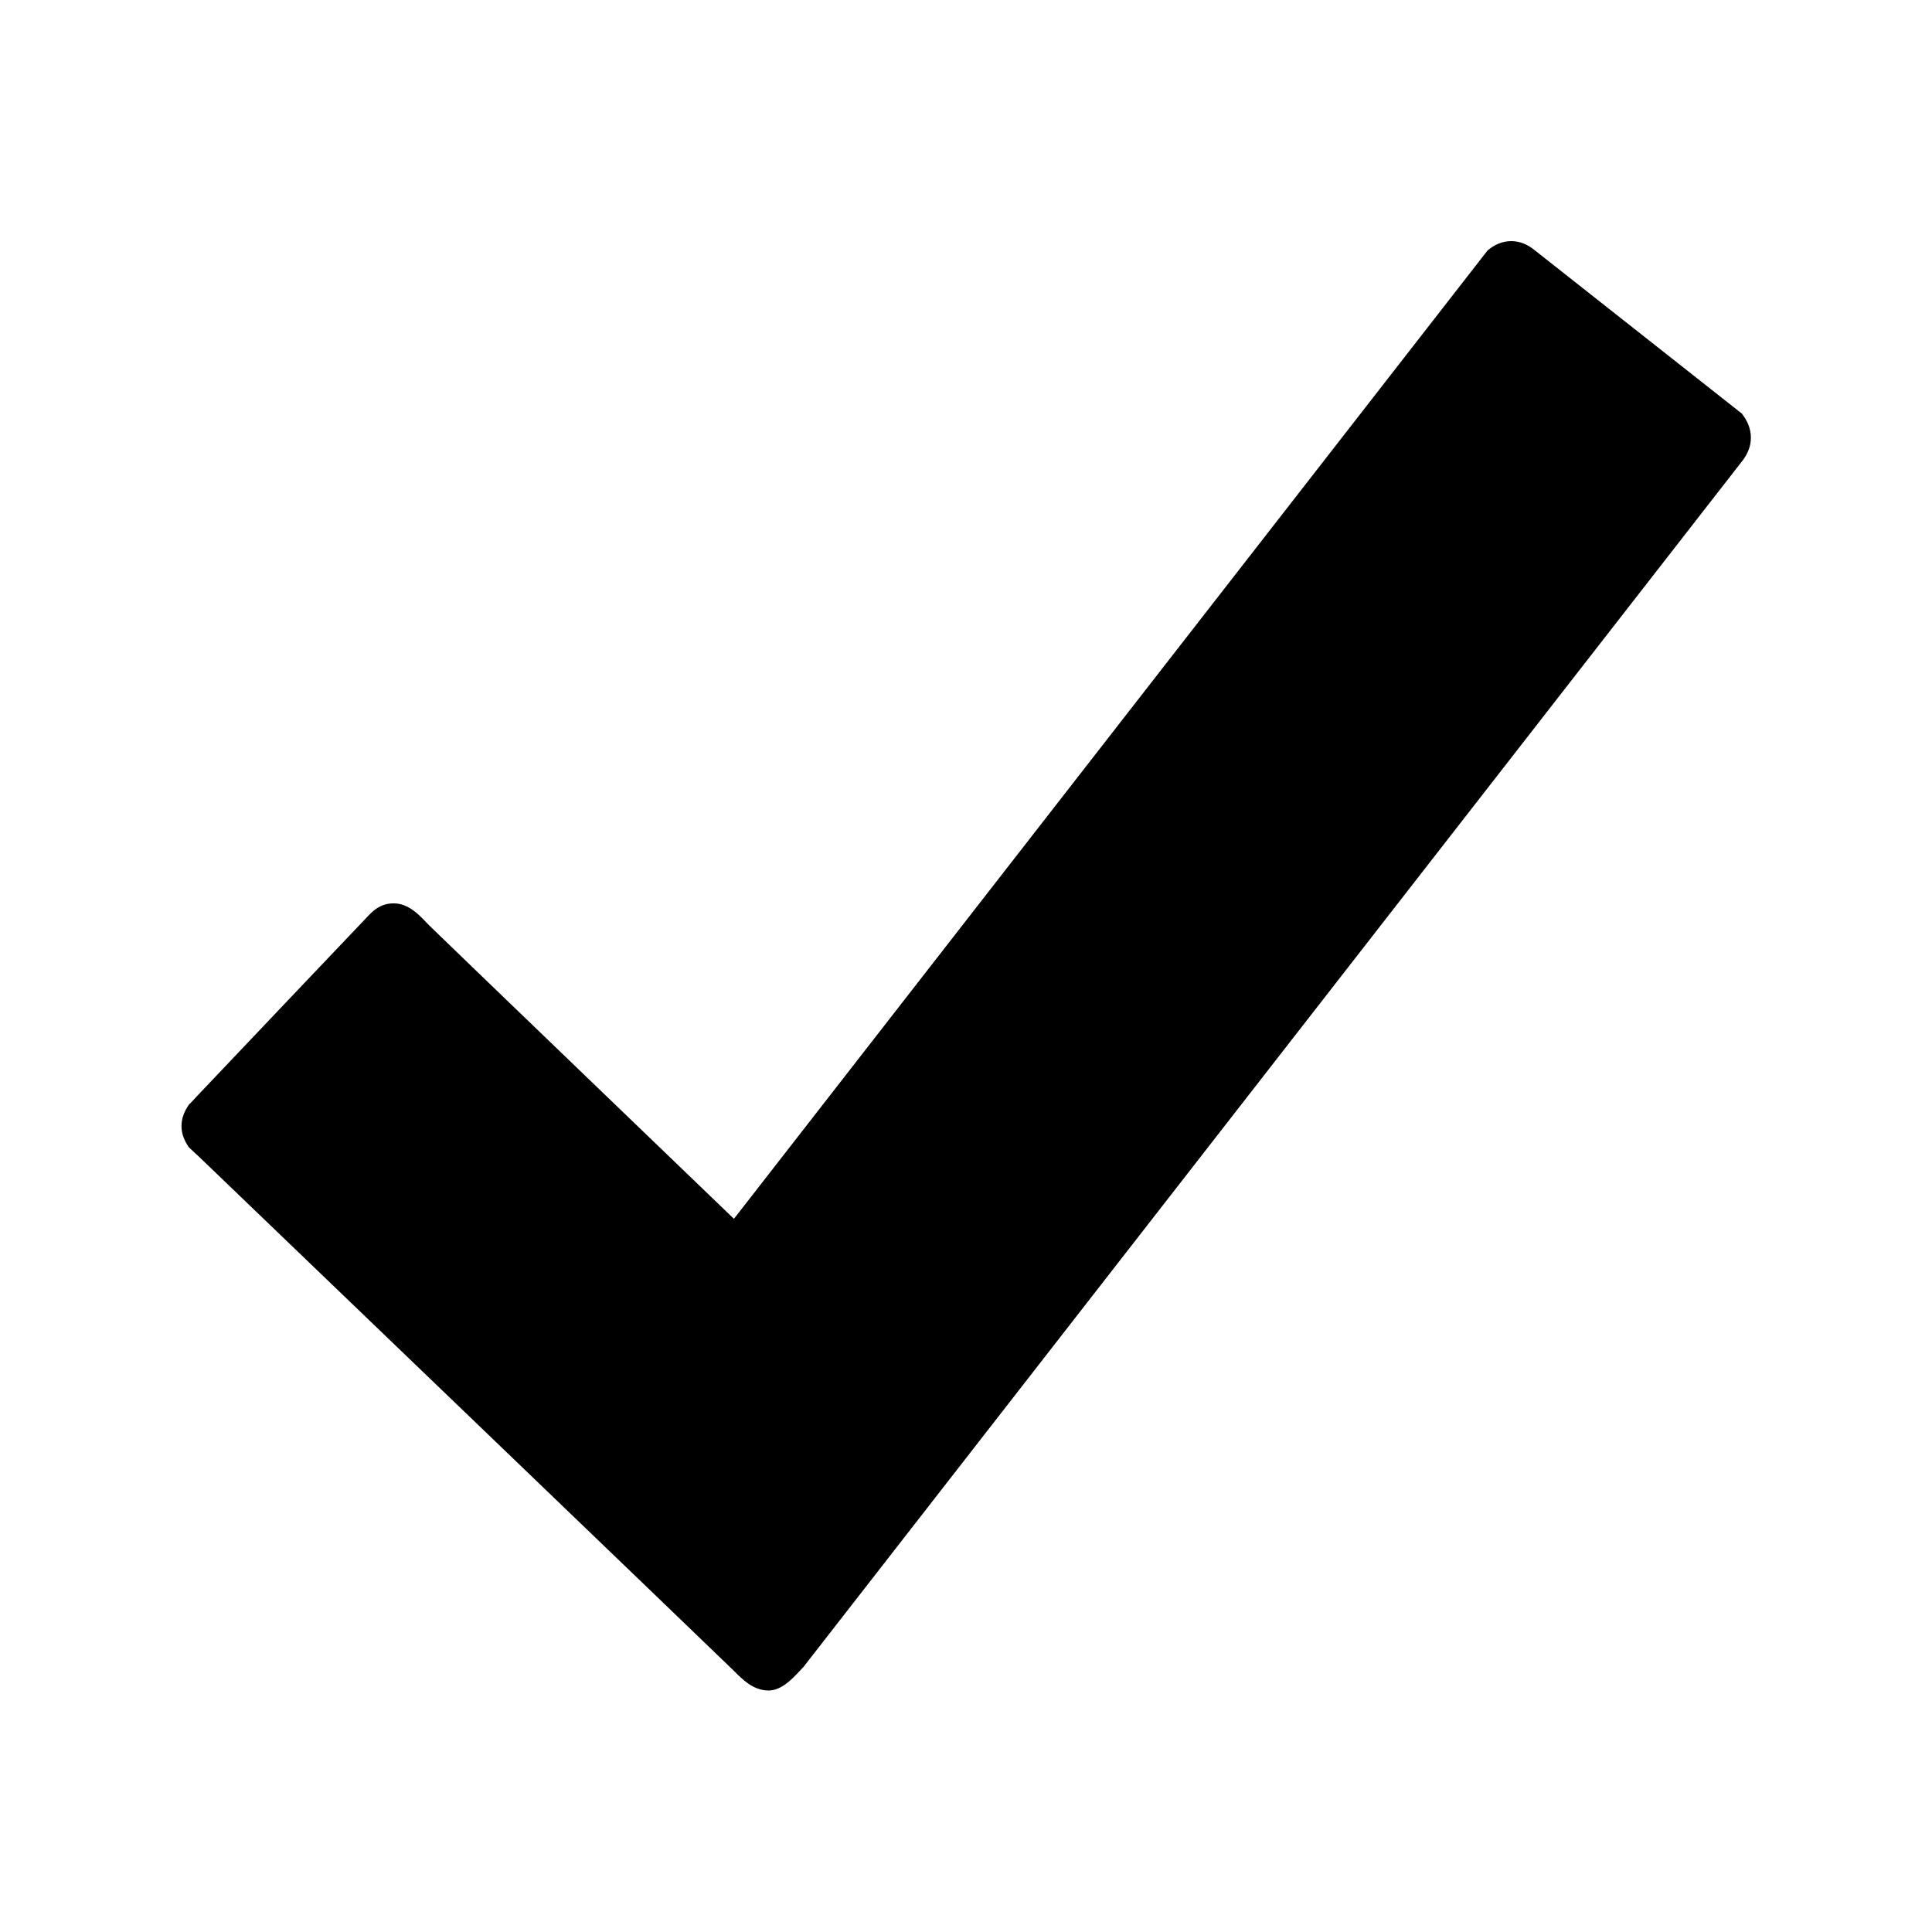
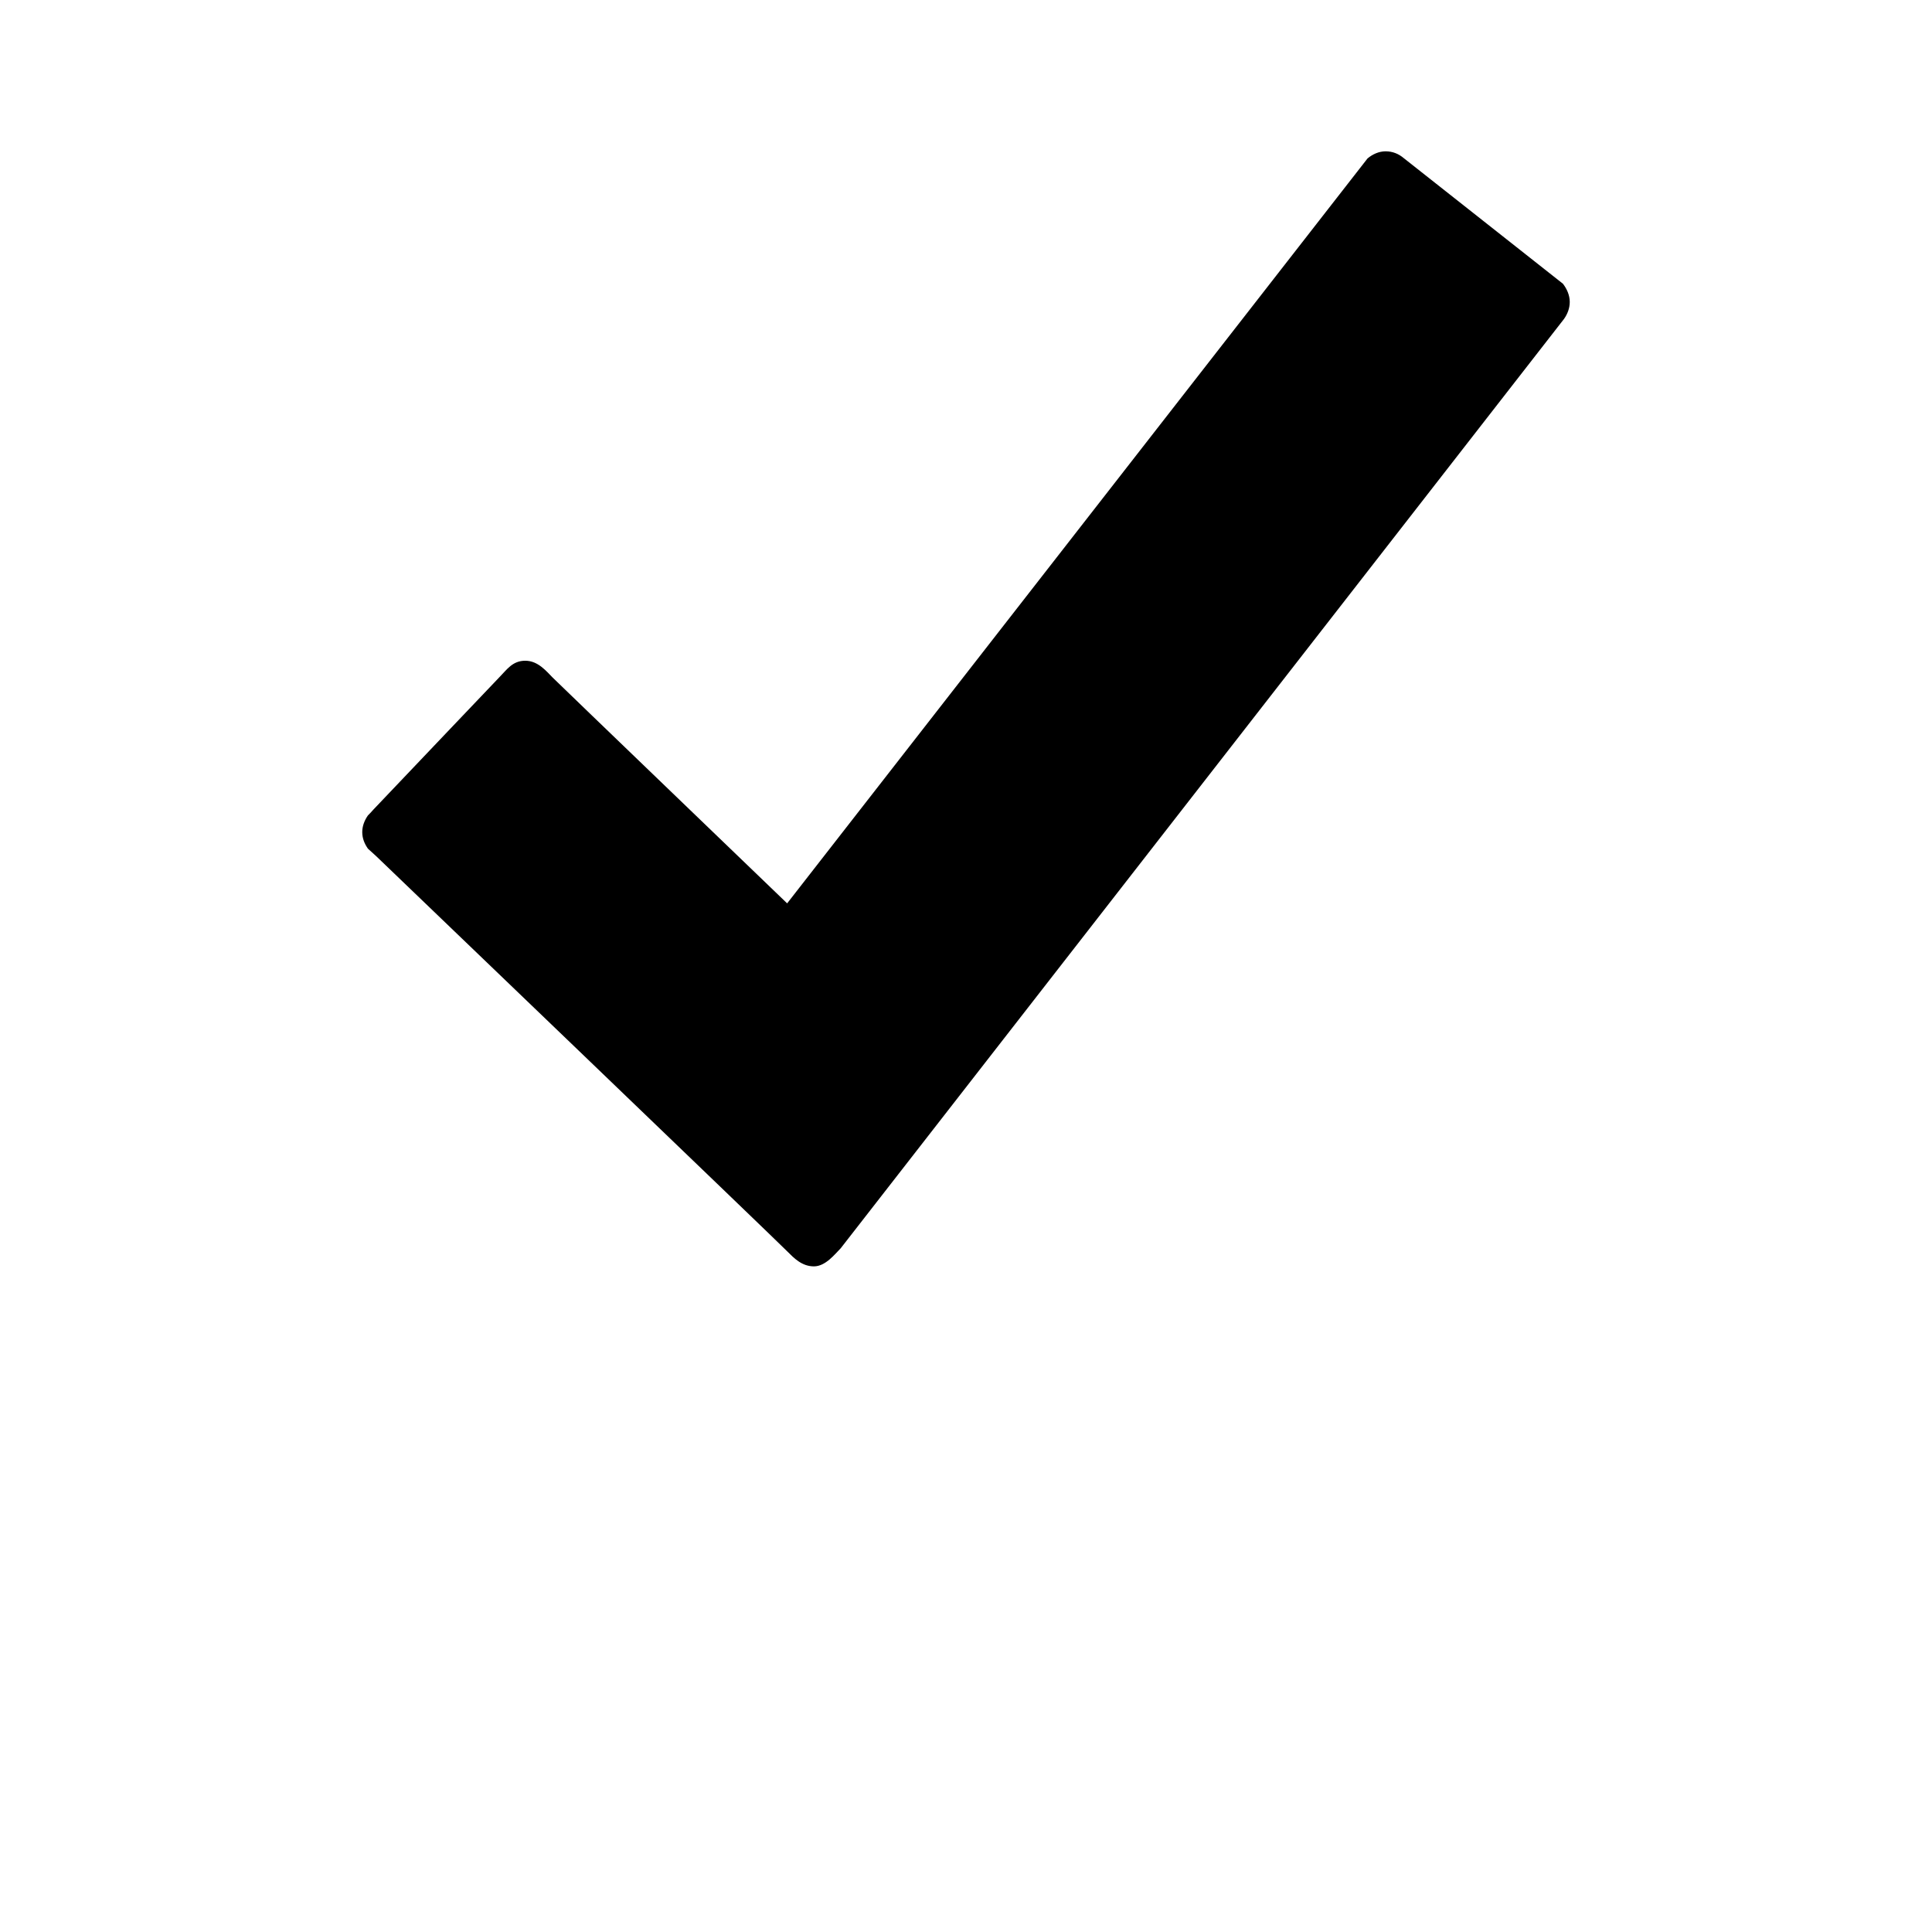
<svg xmlns="http://www.w3.org/2000/svg" width="512" height="512" viewBox="0 0 512 512">
-   <path d="M461.6 109.6l-54.9-43.3c-1.7-1.4-3.8-2.4-6.2-2.4-2.4 0-4.6 1-6.3 2.5L194.5 323s-78.5-75.5-80.7-77.7c-2.2-2.2-5.1-5.9-9.5-5.9s-6.4 3.1-8.7 5.4c-1.7 1.8-29.7 31.2-43.5 45.8-.8.9-1.3 1.4-2 2.1-1.2 1.7-2 3.6-2 5.7 0 2.2.8 4 2 5.7l2.8 2.6s139.3 133.8 141.6 136.1c2.3 2.3 5.1 5.2 9.2 5.2 4 0 7.3-4.3 9.2-6.2l249.1-320c1.2-1.7 2-3.6 2-5.8 0-2.5-1-4.6-2.4-6.4z" />
+   <path d="M414.2 75.2L372 41.9c-1.3-1.1-2.9-1.8-4.8-1.8-1.8 0-3.5.8-4.8 1.9L208.6 239.4s-60.4-58.1-62.1-59.8c-1.7-1.7-3.9-4.5-7.3-4.5s-4.9 2.4-6.7 4.2c-1.3 1.4-22.9 24-33.5 35.2-.6.7-1 1.1-1.5 1.6-.9 1.3-1.5 2.8-1.5 4.4 0 1.7.6 3.1 1.5 4.4l2.2 2s107.2 102.9 108.9 104.7c1.8 1.8 3.9 4 7.1 4 3.1 0 5.6-3.3 7.1-4.8L414.5 84.5c.9-1.3 1.5-2.8 1.5-4.5 0-1.8-.8-3.5-1.8-4.8z" />
</svg>
